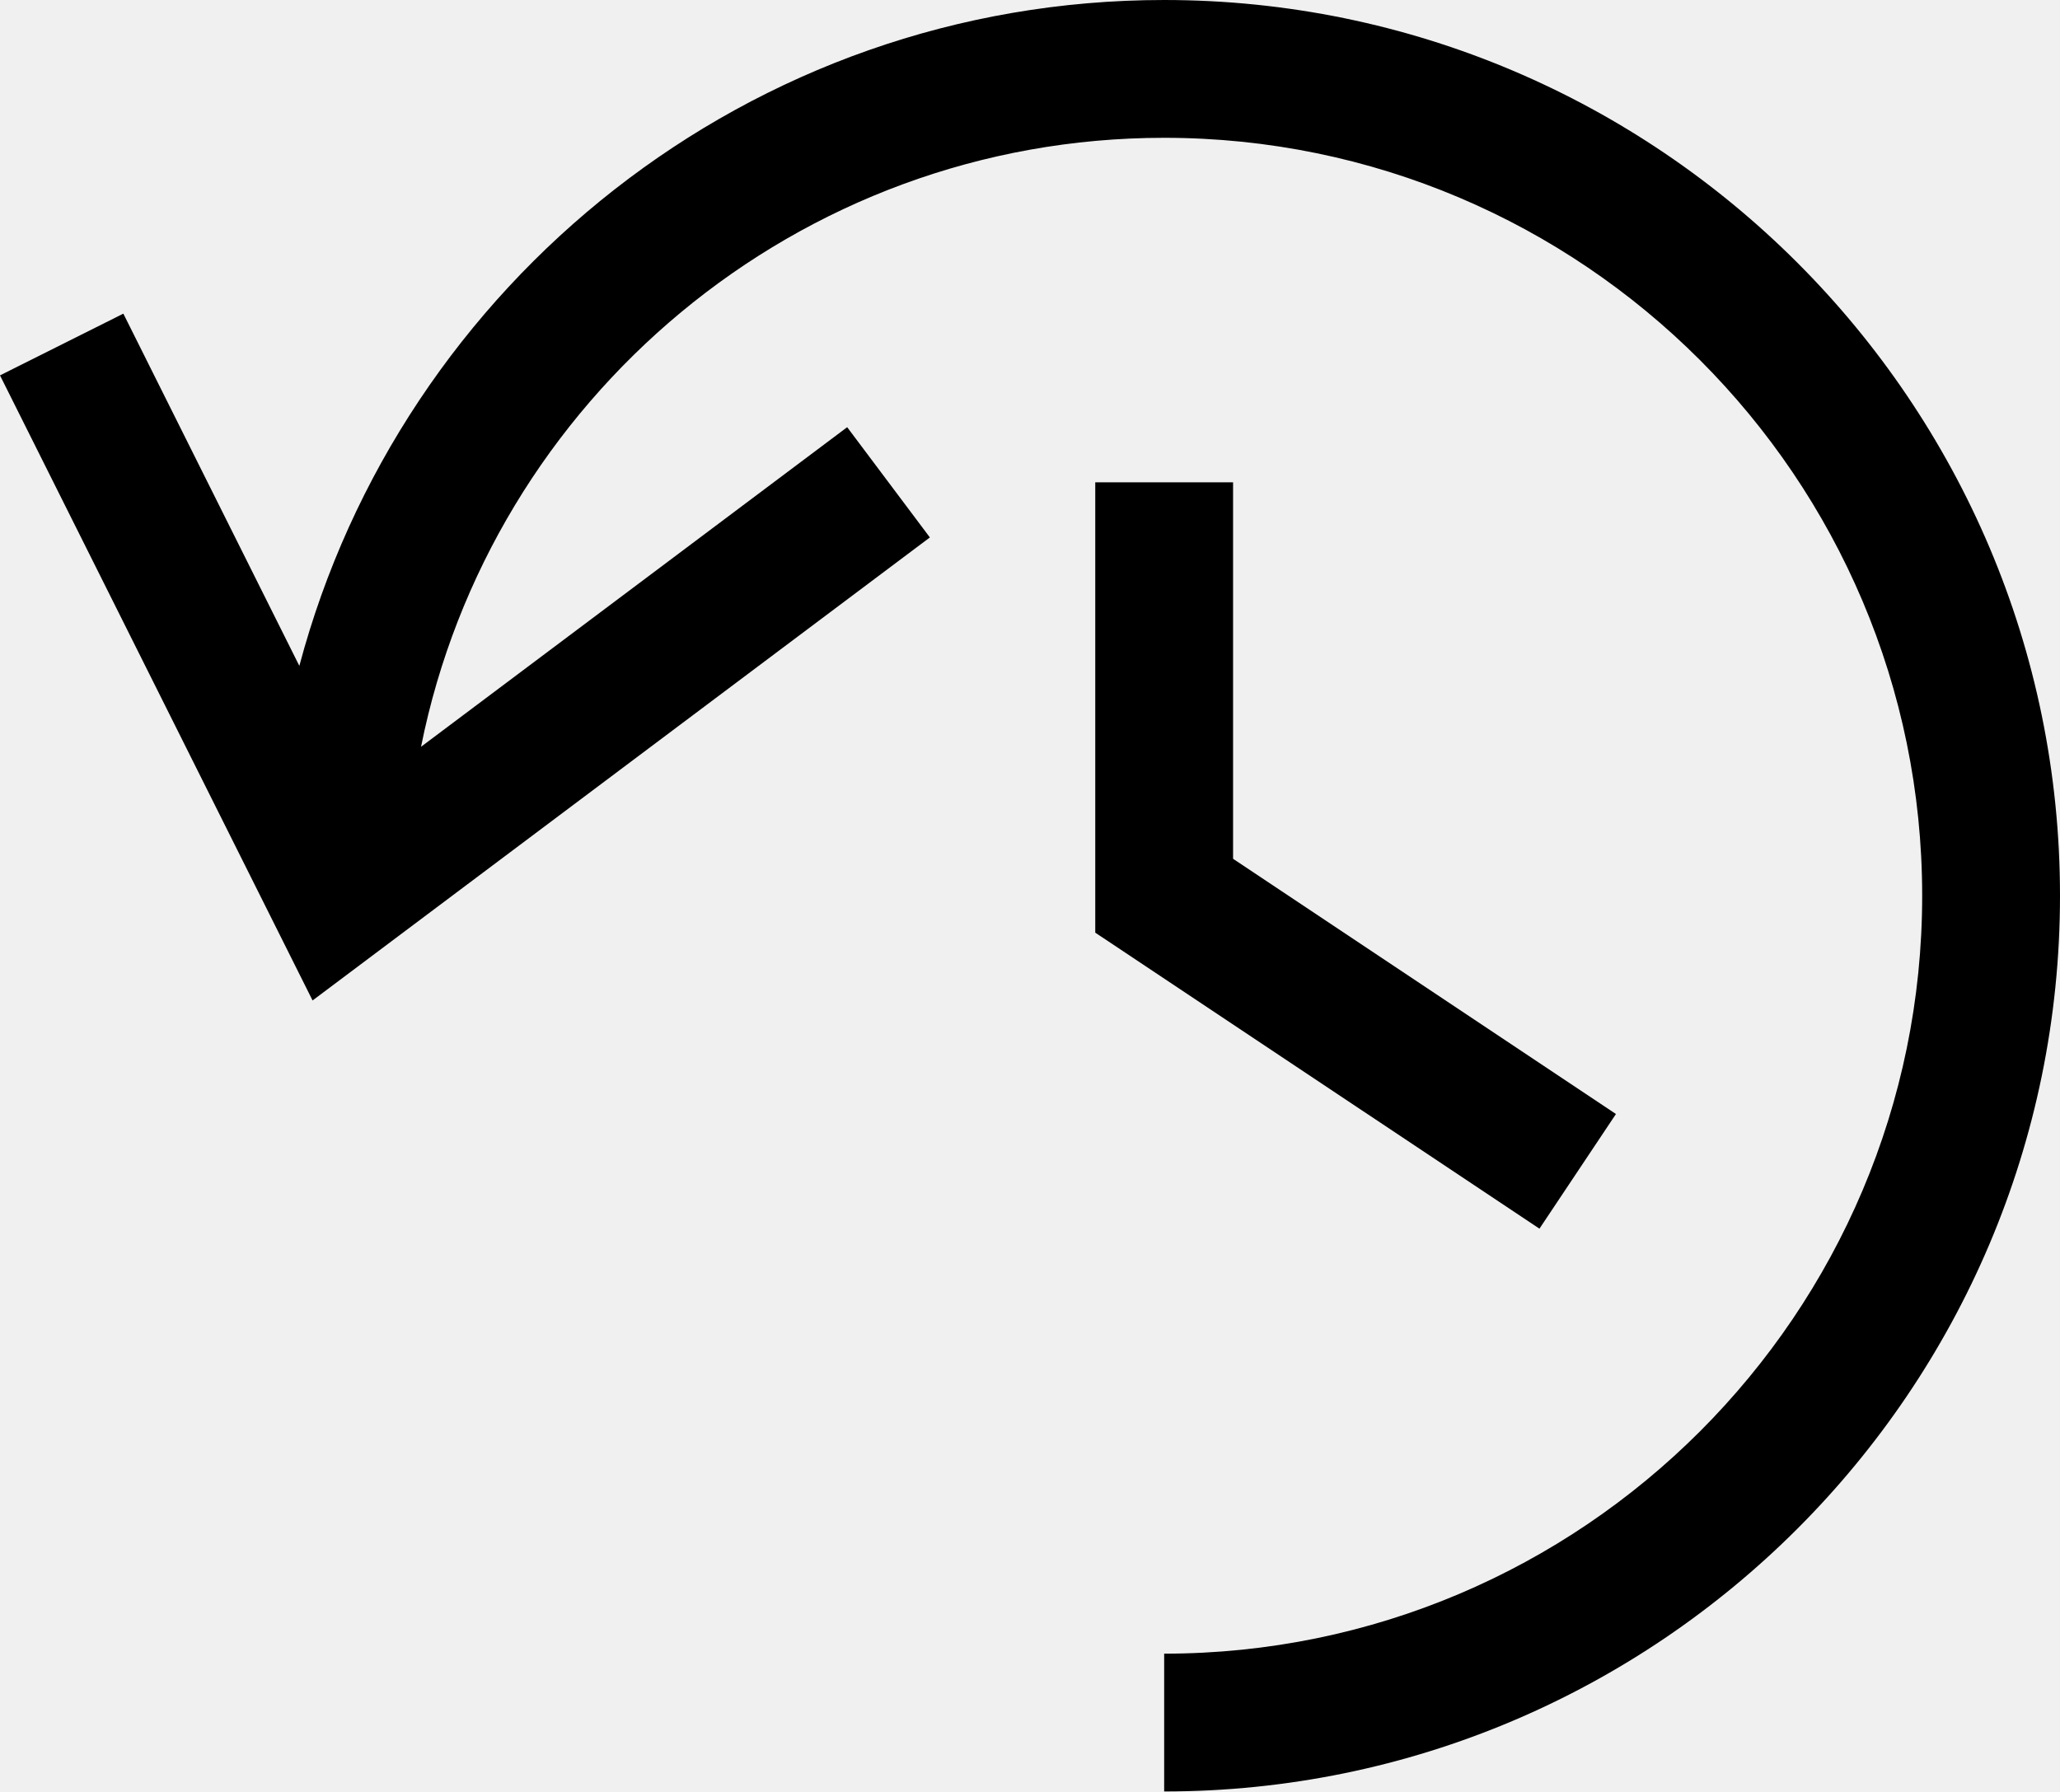
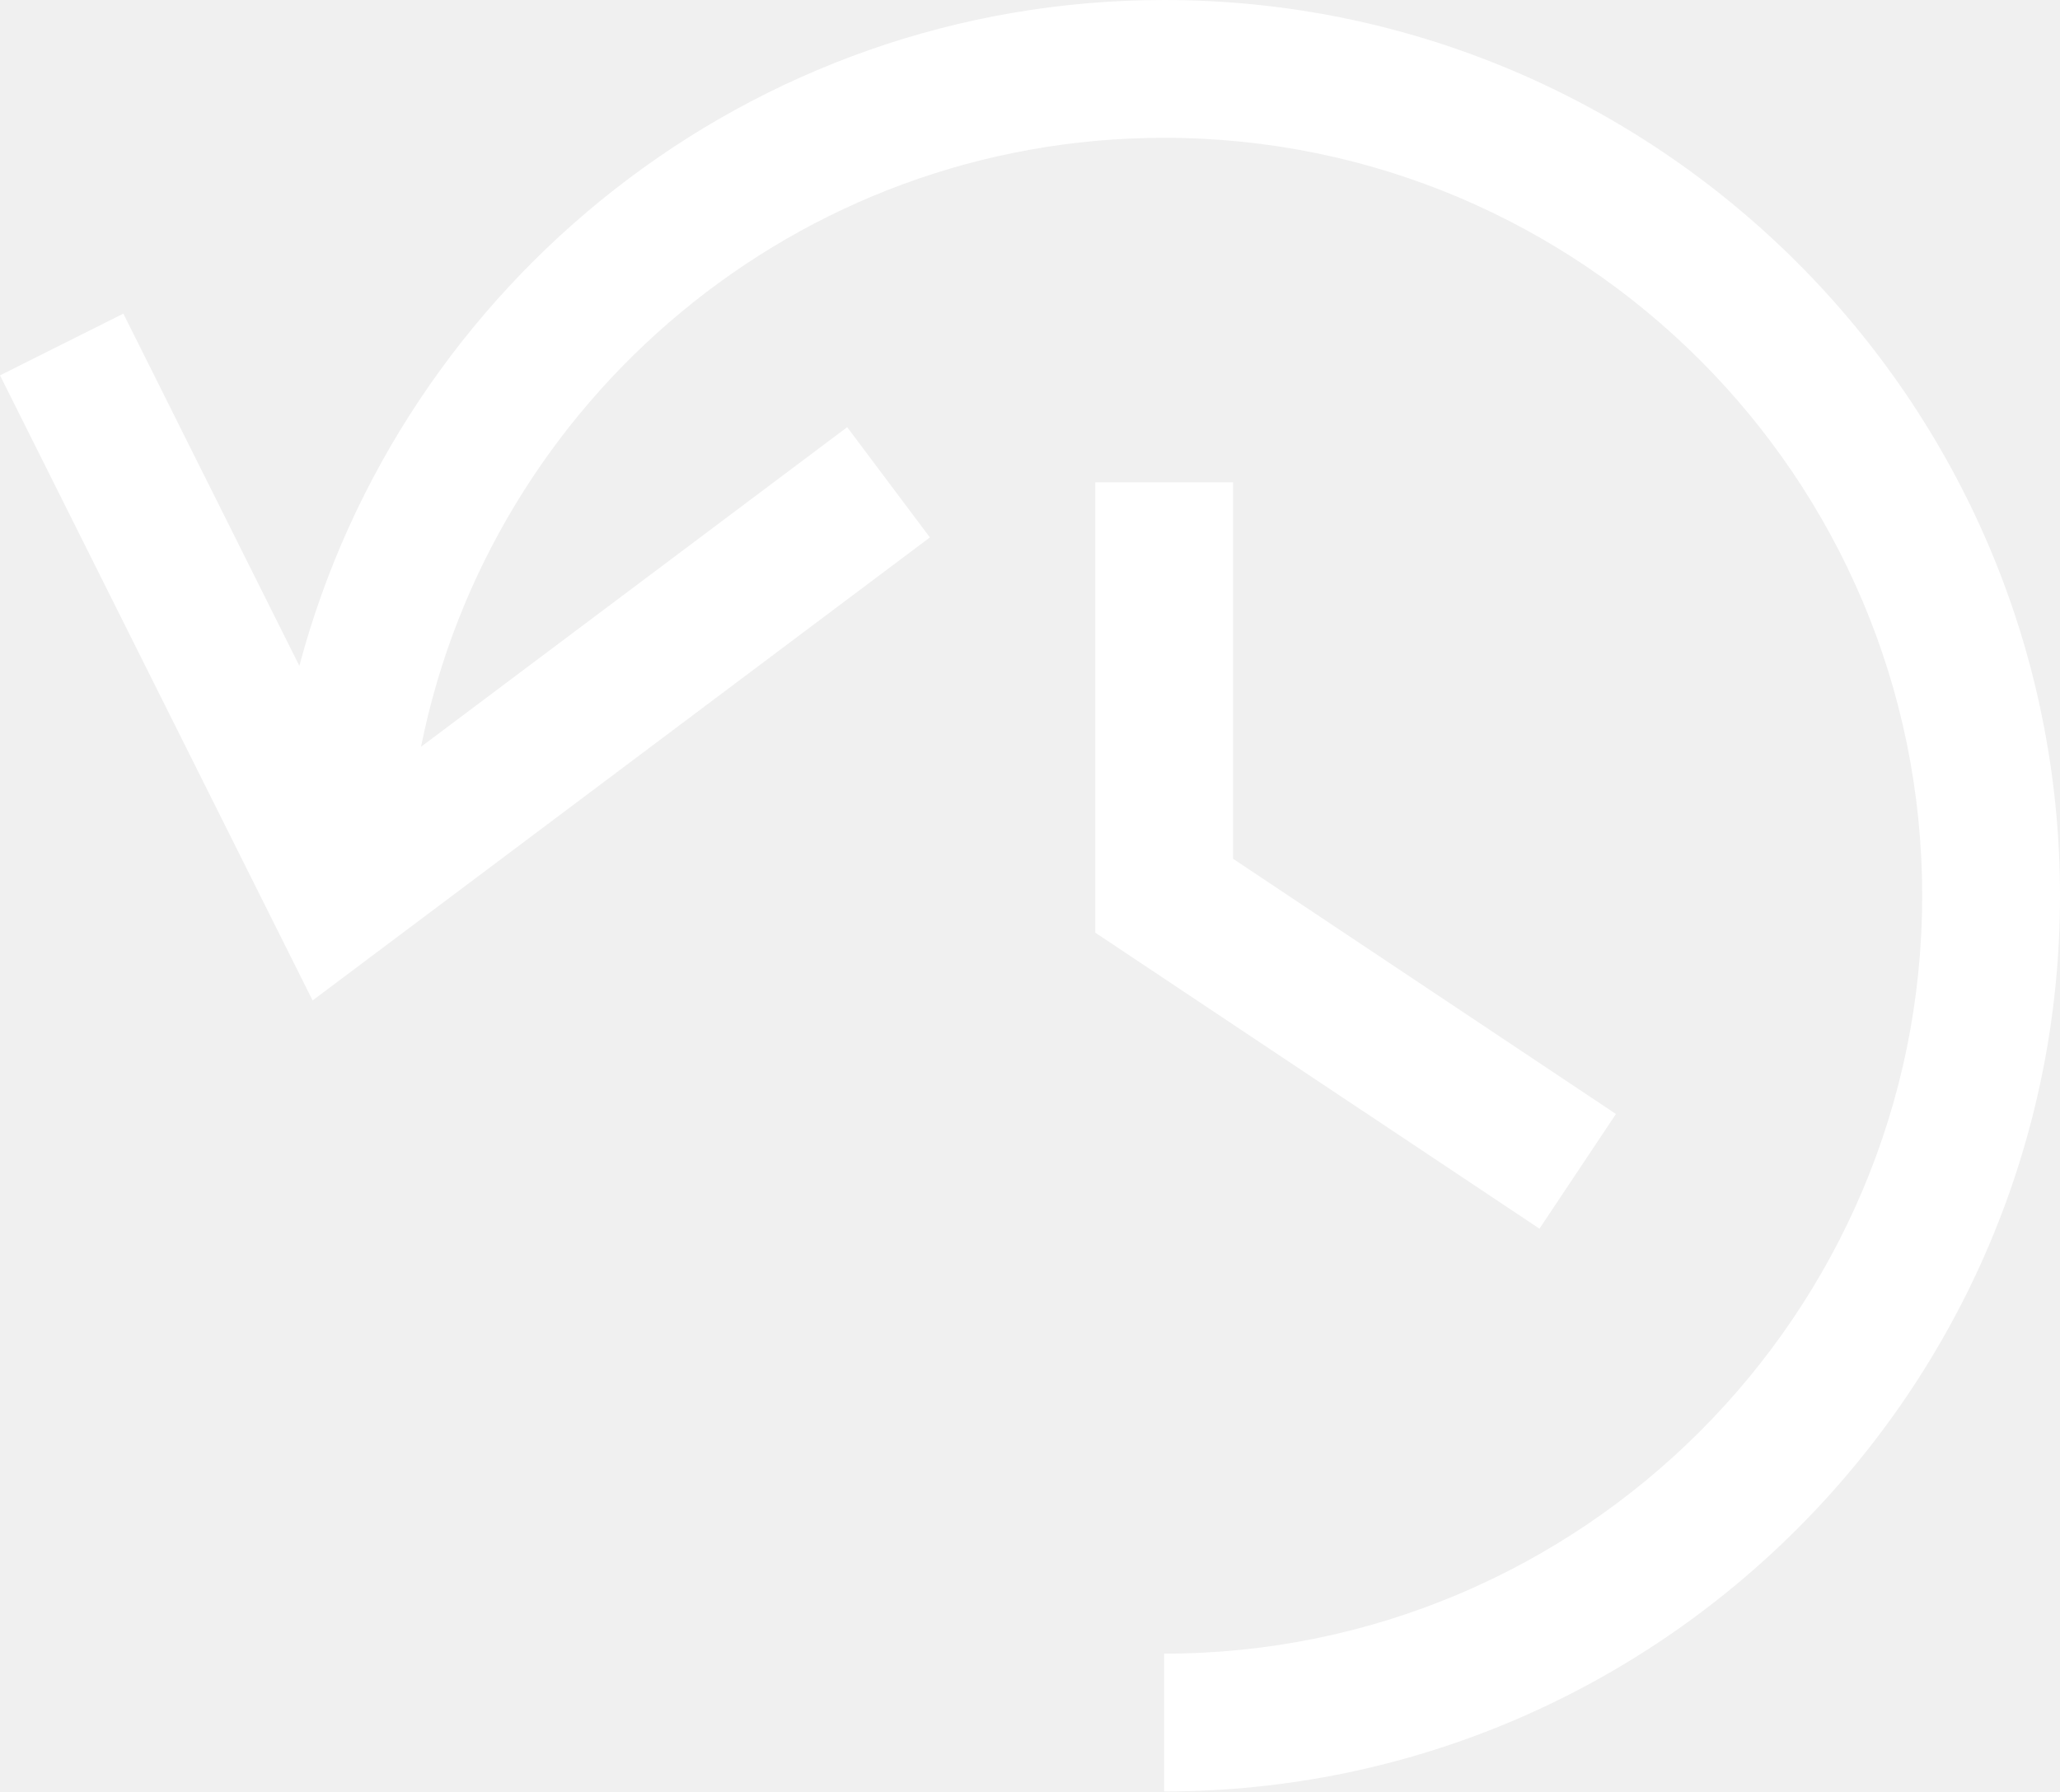
- <svg xmlns="http://www.w3.org/2000/svg" id="recent-time-search-reload-time" style="enable-background:new 0 0 14.947 13;" version="1.1" viewBox="0 0 14.947 13" xml:space="preserve">
+ <svg xmlns="http://www.w3.org/2000/svg" id="recent-time-search-reload-time" fill="#ffffff" style="enable-background:new 0 0 14.947 13;" version="1.1" viewBox="0 0 14.947 13" xml:space="preserve">
  <path d="M8.447,0C5.441,0,2.911,2.055,2.172,4.832L0.895,2.276L0,2.724l2.268,4.536L6.747,3.9l-0.6-0.8L3.055,5.419  C3.559,2.902,5.785,1,8.447,1c3.033,0,5.5,2.467,5.5,5.5S11.48,12,8.447,12v1c3.584,0,6.5-2.916,6.5-6.5S12.031,0,8.447,0z" />
  <polygon points="7.947,3.5 7.947,6.768 11.17,8.916 11.725,8.084 8.947,6.232 8.947,3.5 " />
</svg>
